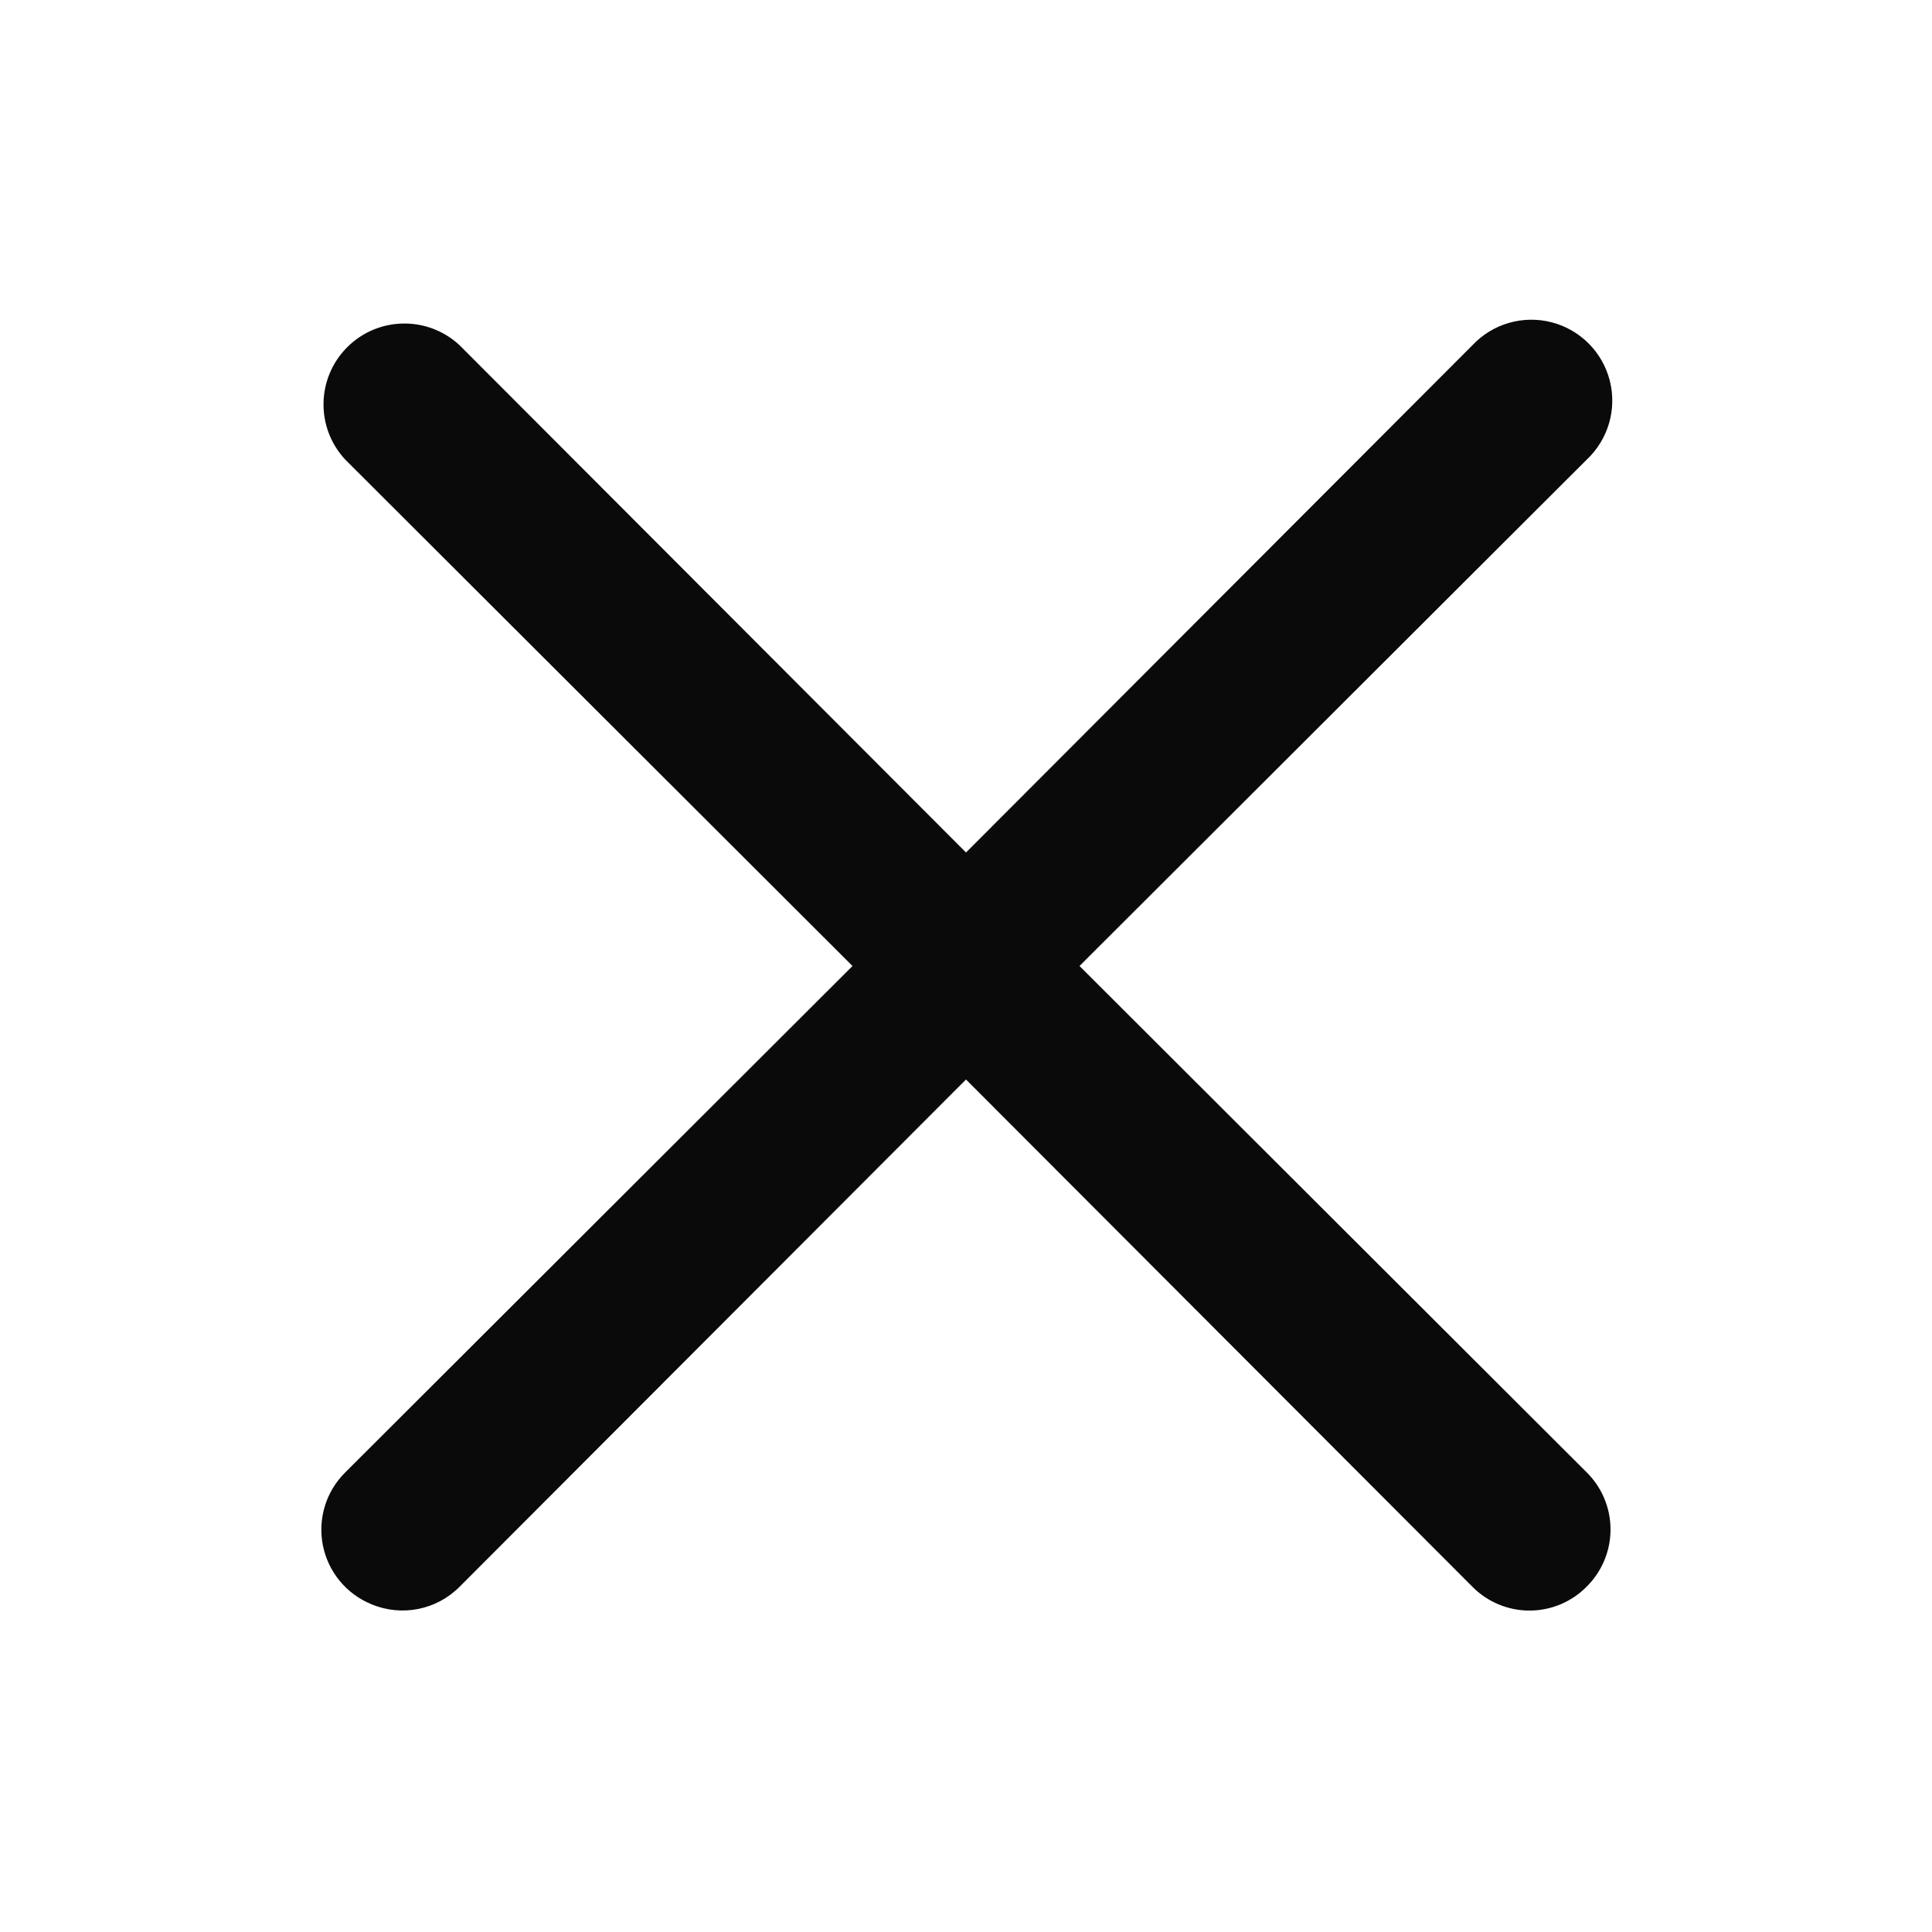
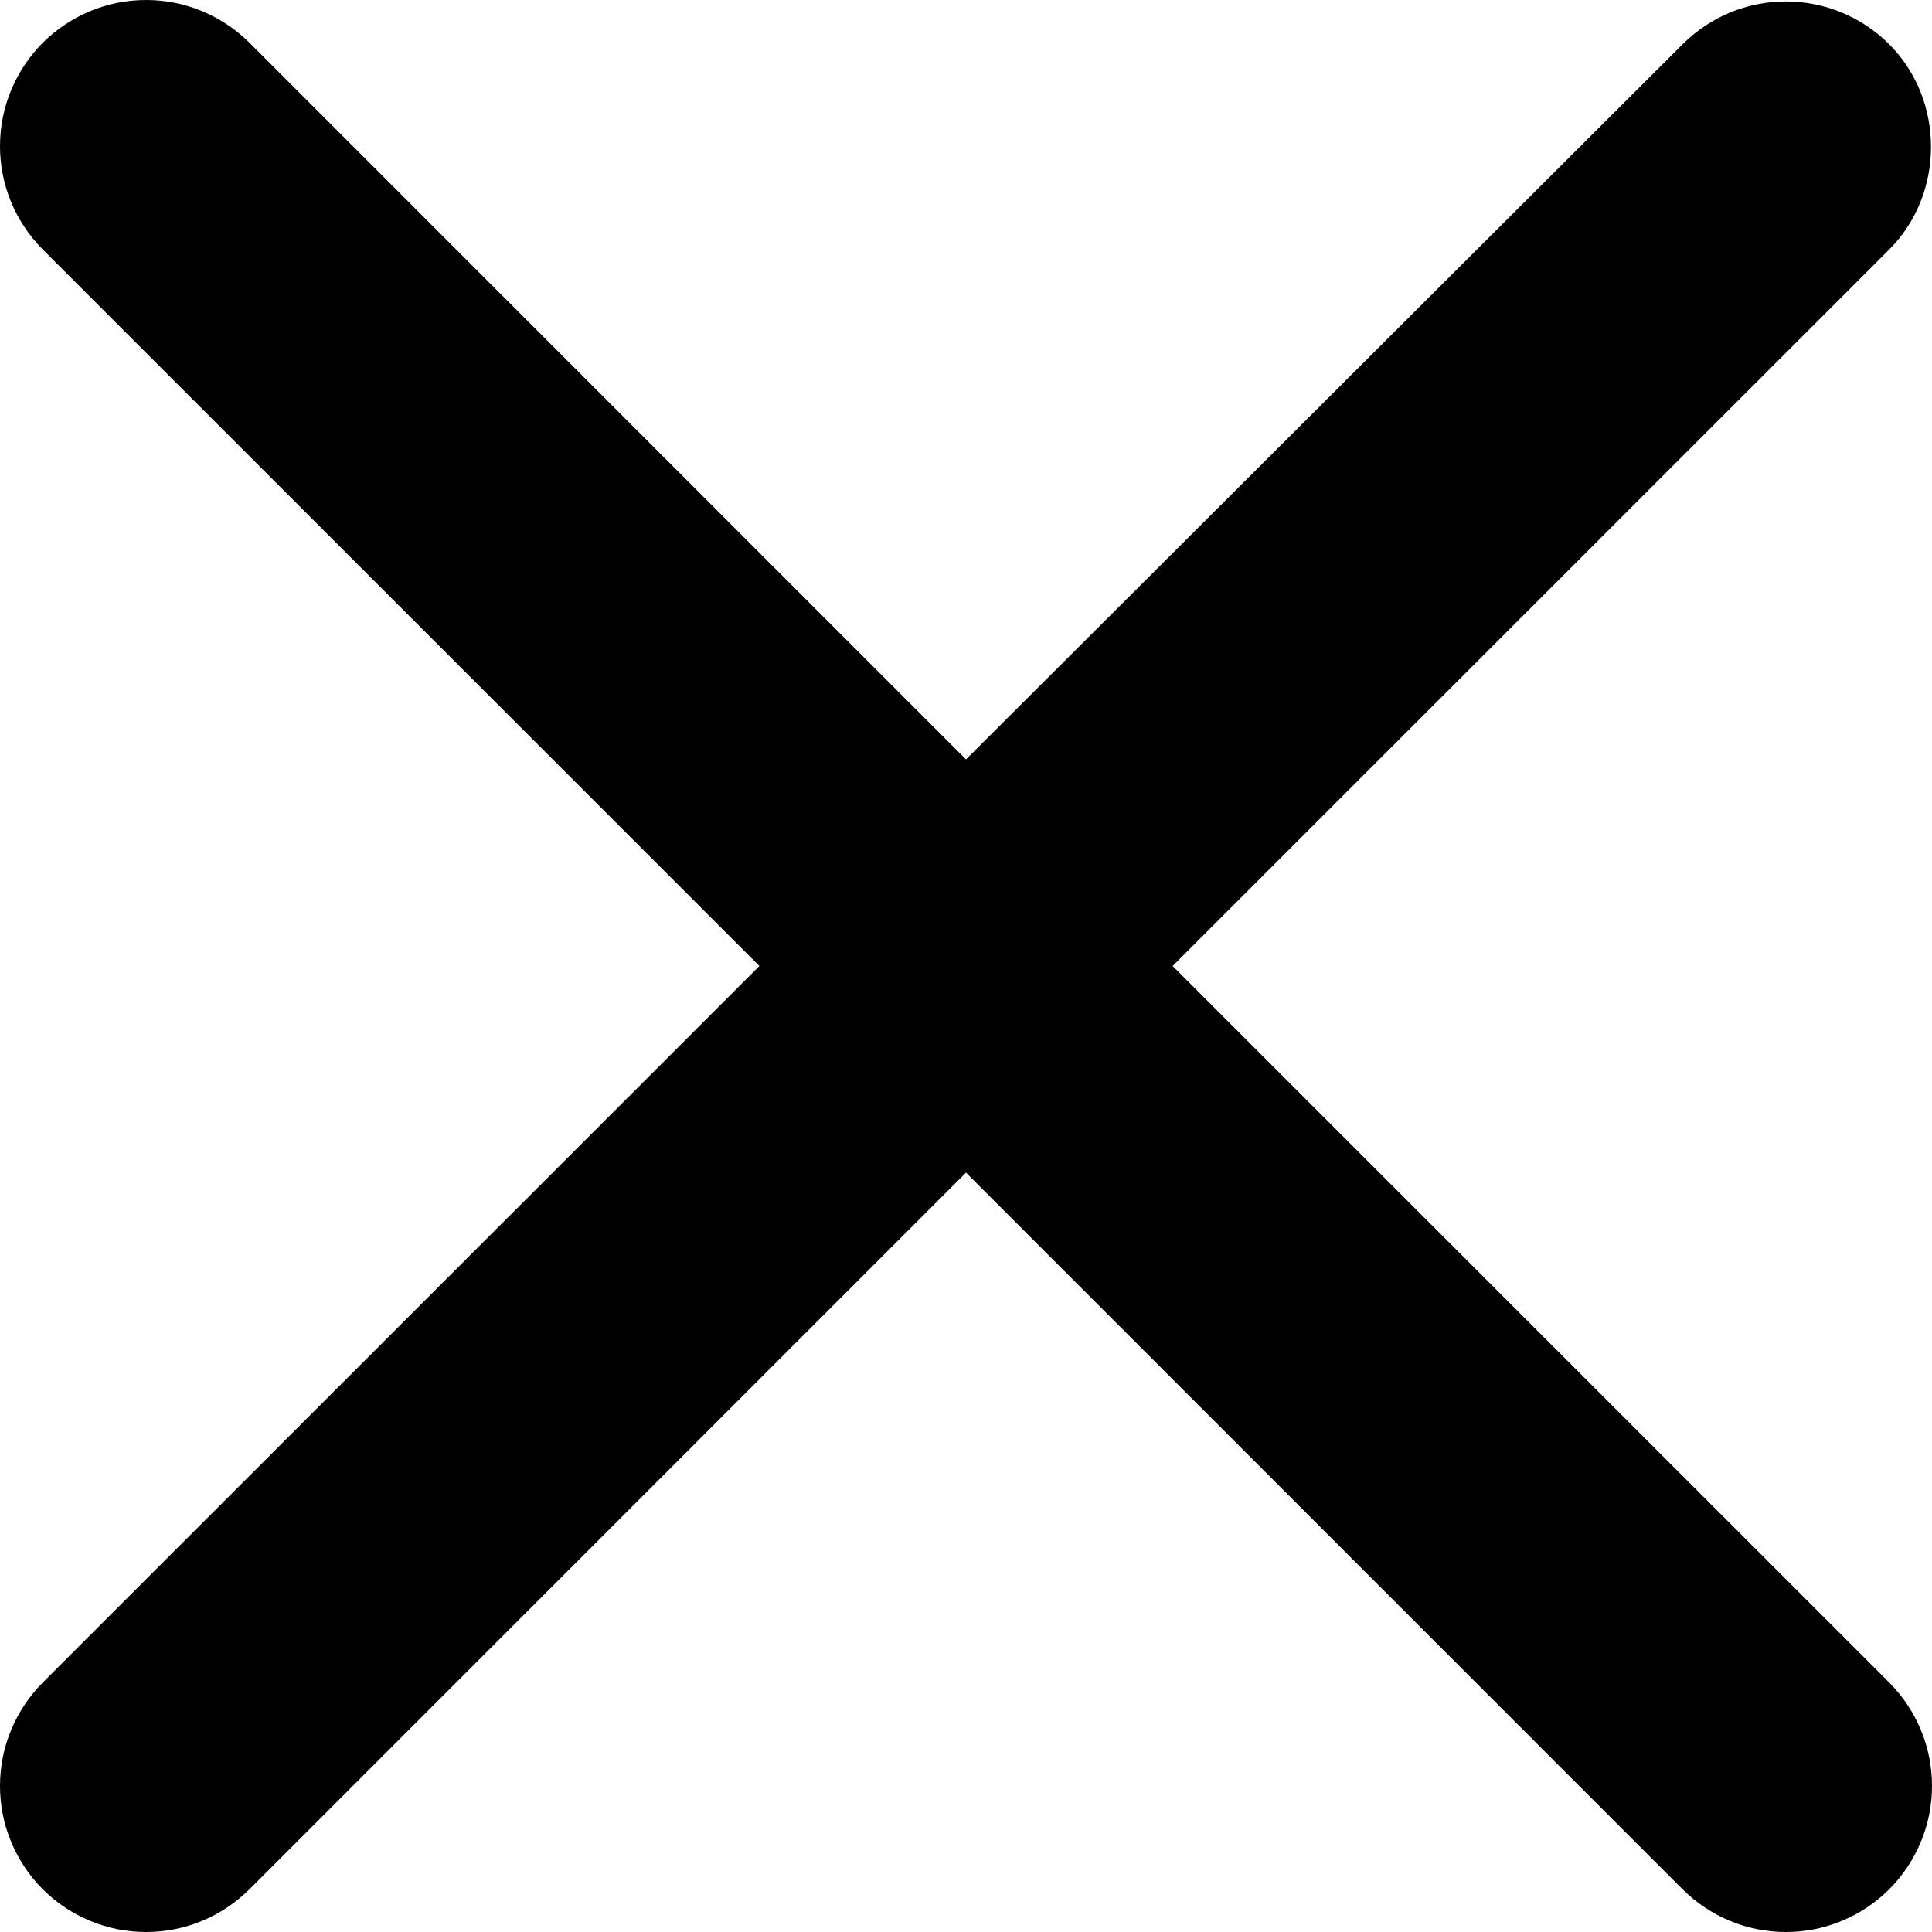
- <svg xmlns="http://www.w3.org/2000/svg" width="16" height="16" fill="none">
-   <path d="m8.94 8 4.2-4.193a.67.67 0 1 0-.947-.947L8 7.06l-4.193-4.2a.67.67 0 0 0-.947.947L7.06 8l-4.2 4.193a.667.667 0 0 0 .217 1.093.666.666 0 0 0 .73-.146L8 8.94l4.193 4.2a.665.665 0 0 0 .947 0 .666.666 0 0 0 0-.947L8.94 8Z" fill="#0A0A0A" />
+ <svg xmlns="http://www.w3.org/2000/svg" width="16" height="16">
+   <path d="M15.646 0.367C15.533 0.254 15.4 0.165 15.253 0.104C15.106 0.043 14.949 0.012 14.79 0.012C14.631 0.012 14.474 0.043 14.327 0.104C14.18 0.165 14.047 0.254 13.934 0.367L8 6.289L2.066 0.354C1.953 0.242 1.82 0.153 1.673 0.092C1.526 0.031 1.369 1.18387e-09 1.21 0C1.051 -1.18387e-09 0.894 0.031 0.747 0.092C0.6 0.153 0.467 0.242 0.354 0.354C0.242 0.467 0.153 0.6 0.092 0.747C0.031 0.894 -1.18387e-09 1.051 0 1.21C1.18387e-09 1.369 0.031 1.526 0.092 1.673C0.153 1.82 0.242 1.953 0.354 2.066L6.289 8L0.354 13.934C0.242 14.047 0.153 14.18 0.092 14.327C0.031 14.474 0 14.631 0 14.79C0 14.949 0.031 15.106 0.092 15.253C0.153 15.4 0.242 15.533 0.354 15.646C0.467 15.758 0.6 15.847 0.747 15.908C0.894 15.969 1.051 16 1.21 16C1.369 16 1.526 15.969 1.673 15.908C1.82 15.847 1.953 15.758 2.066 15.646L8 9.711L13.934 15.646C14.047 15.758 14.18 15.847 14.327 15.908C14.474 15.969 14.631 16 14.79 16C14.949 16 15.106 15.969 15.253 15.908C15.4 15.847 15.533 15.758 15.646 15.646C15.758 15.533 15.847 15.4 15.908 15.253C15.969 15.106 16 14.949 16 14.79C16 14.631 15.969 14.474 15.908 14.327C15.847 14.18 15.758 14.047 15.646 13.934L9.711 8L15.646 2.066C16.107 1.604 16.107 0.828 15.646 0.367Z" fill="black" />
</svg>
